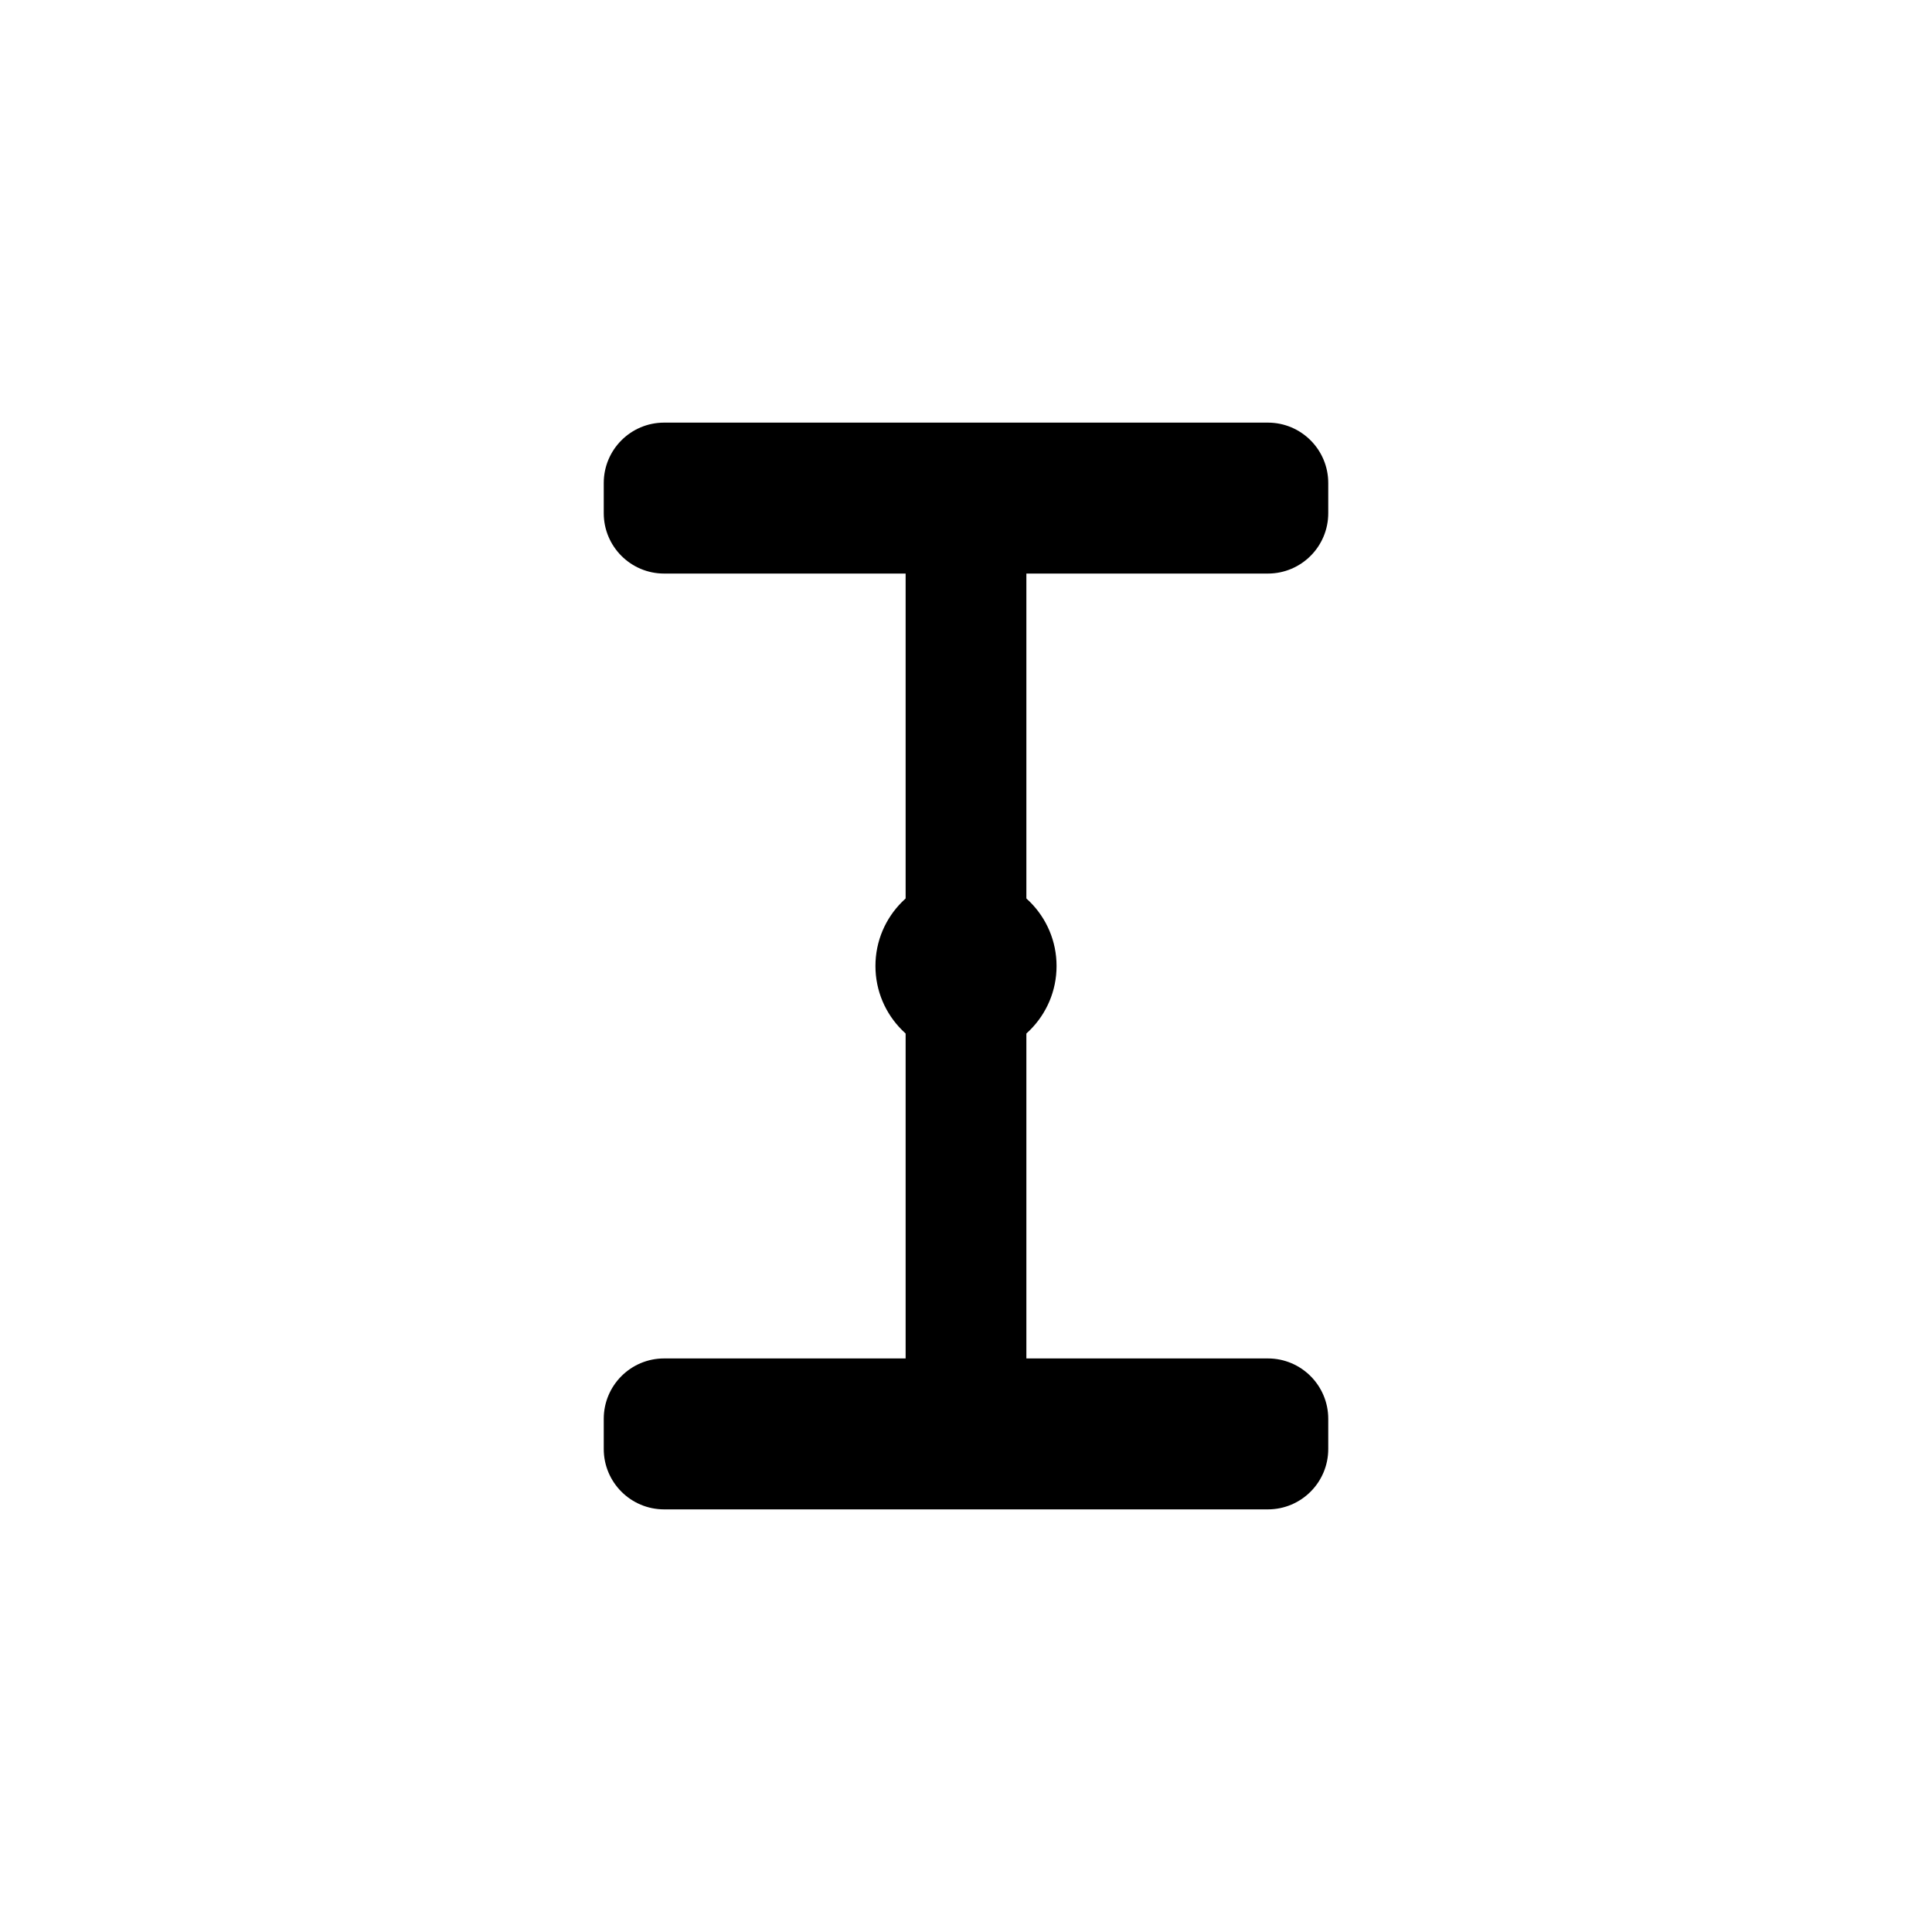
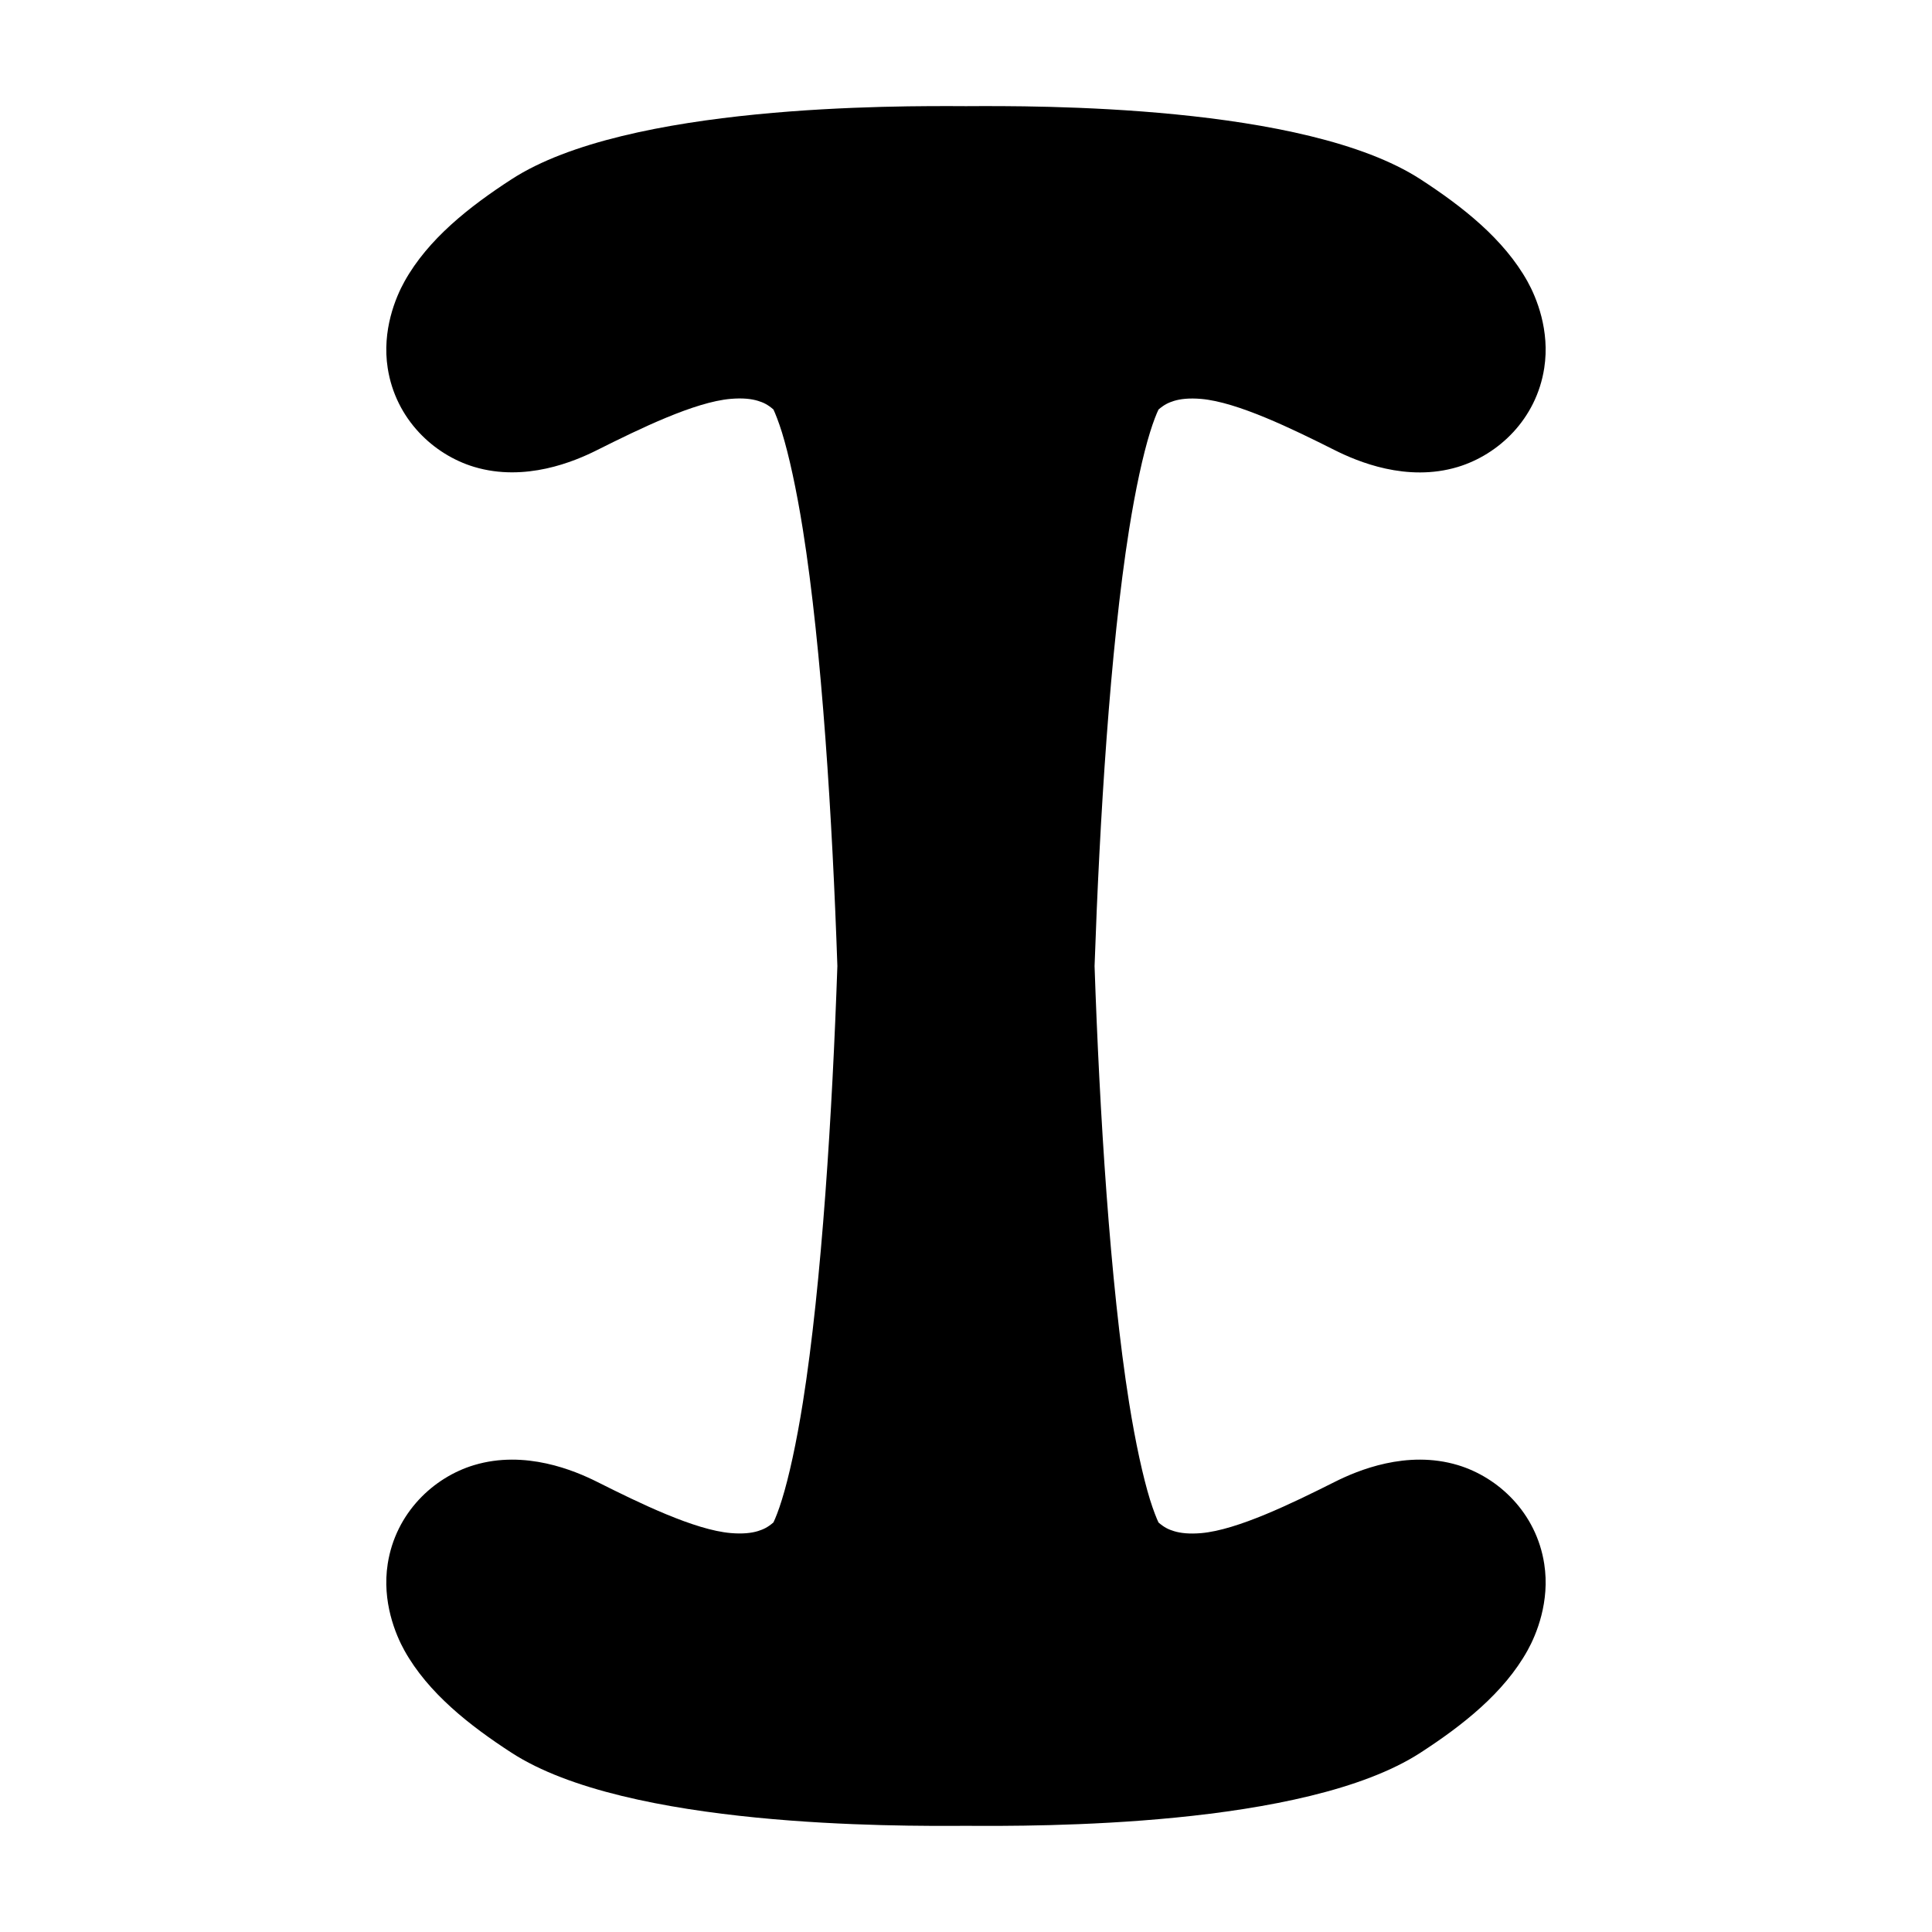
- <svg xmlns="http://www.w3.org/2000/svg" width="32" height="32" viewBox="0 0 32 32">
-   <rect x="15" y="8" width="2" height="16" fill="@@FG@@" />
-   <rect x="10" y="7" width="12" height="2.5" rx="1" fill="@@FG@@" stroke="@@BG@@" stroke-width="0.5" />
-   <rect x="10" y="22.5" width="12" height="2.5" rx="1" fill="@@FG@@" stroke="@@BG@@" stroke-width="0.5" />
-   <circle cx="16" cy="16" r="1.5" fill="@@PRIMARY@@" />
+ <svg xmlns="http://www.w3.org/2000/svg" xmlns:xlink="http://www.w3.org/1999/xlink" width="32" height="32" viewBox="0 0 32 32" version="1.1" id="svg3">
+   <defs id="defs3">
+     <linearGradient id="linearGradient7">
+       <stop style="stop-color:@@PRIMARY@@;stop-opacity:1;" offset="0" id="stop7" />
+       <stop style="stop-color:@@SECONDARY@@;stop-opacity:1;" offset="1" id="stop8" />
+     </linearGradient>
+     <linearGradient xlink:href="#linearGradient7" id="linearGradient8" x1="15.902" y1="2.913" x2="15.902" y2="24.896" gradientUnits="userSpaceOnUse" />
+   </defs>
+   <path style="display:inline;fill:url(#linearGradient8)" d="M 15.893,-0.338 C 14.757,-0.344 10.292,-0.371 8.375,0.873 7.681,1.323 6.993,1.862 6.602,2.566 6.455,2.83 6.227,3.375 6.324,4 6.456,4.848 7.085,5.435 7.756,5.637 8.603,5.891 9.417,5.547 9.791,5.359 10.5,5.004 11.407,4.561 12.006,4.51 c 0.2,-0.017 0.344,-1.017e-4 0.451,0.033 0.088,0.027 0.159,0.059 0.256,0.143 0.031,0.066 0.085,0.2 0.141,0.379 0.115,0.373 0.24,0.941 0.346,1.607 0.316,1.98 0.49,4.831 0.572,7.232 -0.083,2.401 -0.257,5.253 -0.572,7.232 -0.106,0.666 -0.23,1.232 -0.346,1.605 -0.055,0.179 -0.109,0.313 -0.141,0.379 -0.097,0.084 -0.168,0.115 -0.256,0.143 -0.107,0.033 -0.252,0.05 -0.451,0.033 C 11.407,23.245 10.5,22.803 9.791,22.447 9.417,22.26 8.603,21.916 7.756,22.17 c -0.671,0.201 -1.3,0.789 -1.432,1.637 -0.097,0.625 0.13,1.17 0.277,1.434 0.392,0.704 1.08,1.243 1.773,1.693 1.917,1.244 6.382,1.217 7.518,1.211 0.003,1.6e-5 0.007,-1.6e-5 0.01,0 h 0.01 c 1.135,0.006 5.601,0.033 7.518,-1.211 0.694,-0.45 1.382,-0.989 1.773,-1.693 0.147,-0.264 0.374,-0.809 0.277,-1.434 -0.131,-0.848 -0.761,-1.435 -1.432,-1.637 -0.847,-0.254 -1.662,0.09 -2.035,0.277 -0.709,0.356 -1.616,0.798 -2.215,0.85 -0.2,0.017 -0.344,1.02e-4 -0.451,-0.033 -0.088,-0.027 -0.159,-0.059 -0.256,-0.143 -0.031,-0.065 -0.085,-0.2 -0.141,-0.379 -0.115,-0.373 -0.24,-0.94 -0.346,-1.605 -0.316,-1.98 -0.49,-4.832 -0.572,-7.232 0.083,-2.401 0.257,-5.252 0.572,-7.232 0.106,-0.666 0.23,-1.234 0.346,-1.607 0.055,-0.179 0.109,-0.313 0.141,-0.379 0.097,-0.084 0.168,-0.115 0.256,-0.143 0.107,-0.033 0.252,-0.05 0.451,-0.033 0.599,0.052 1.506,0.494 2.215,0.85 0.374,0.187 1.188,0.532 2.035,0.277 C 24.72,5.435 25.349,4.848 25.48,4 25.577,3.375 25.35,2.83 25.203,2.566 24.811,1.862 24.123,1.323 23.43,0.873 21.513,-0.371 17.047,-0.344 15.912,-0.338 Z" id="path3" transform="translate(0.09750564,2.096372)" />
+   <path style="display:inline;fill-opacity:1;fill:@@WHITE@@" d="M 15.902,0.771 C 14.961,0.82 10.393,1.083 9.908,1.619 9.367,2.217 9.26,3.411 10.287,2.916 11.315,2.422 13.949,2.265 14.535,3.436 15.121,4.606 14.9,14.562 14.9,14.562 l 1.002,-0.34 1.002,0.34 c 0,0 -0.219,-9.957 0.367,-11.127 0.586,-1.17 3.218,-1.014 4.246,-0.52 1.028,0.495 0.92,-0.699 0.379,-1.297 C 21.411,1.083 16.844,0.82 15.902,0.771 Z M 14.9,13.244 c 0,0 0.221,9.957 -0.365,11.127 -0.586,1.17 -3.22,1.016 -4.248,0.521 -1.028,-0.495 -0.92,0.697 -0.379,1.295 0.485,0.536 5.053,0.799 5.994,0.848 0.941,-0.049 5.509,-0.312 5.994,-0.848 0.541,-0.598 0.649,-1.789 -0.379,-1.295 -1.028,0.495 -3.66,0.649 -4.246,-0.521 -0.586,-1.17 -0.367,-11.127 -0.367,-11.127 l -1.002,0.342 z" id="path1" transform="translate(0.09750564,2.096372)" />
</svg>
